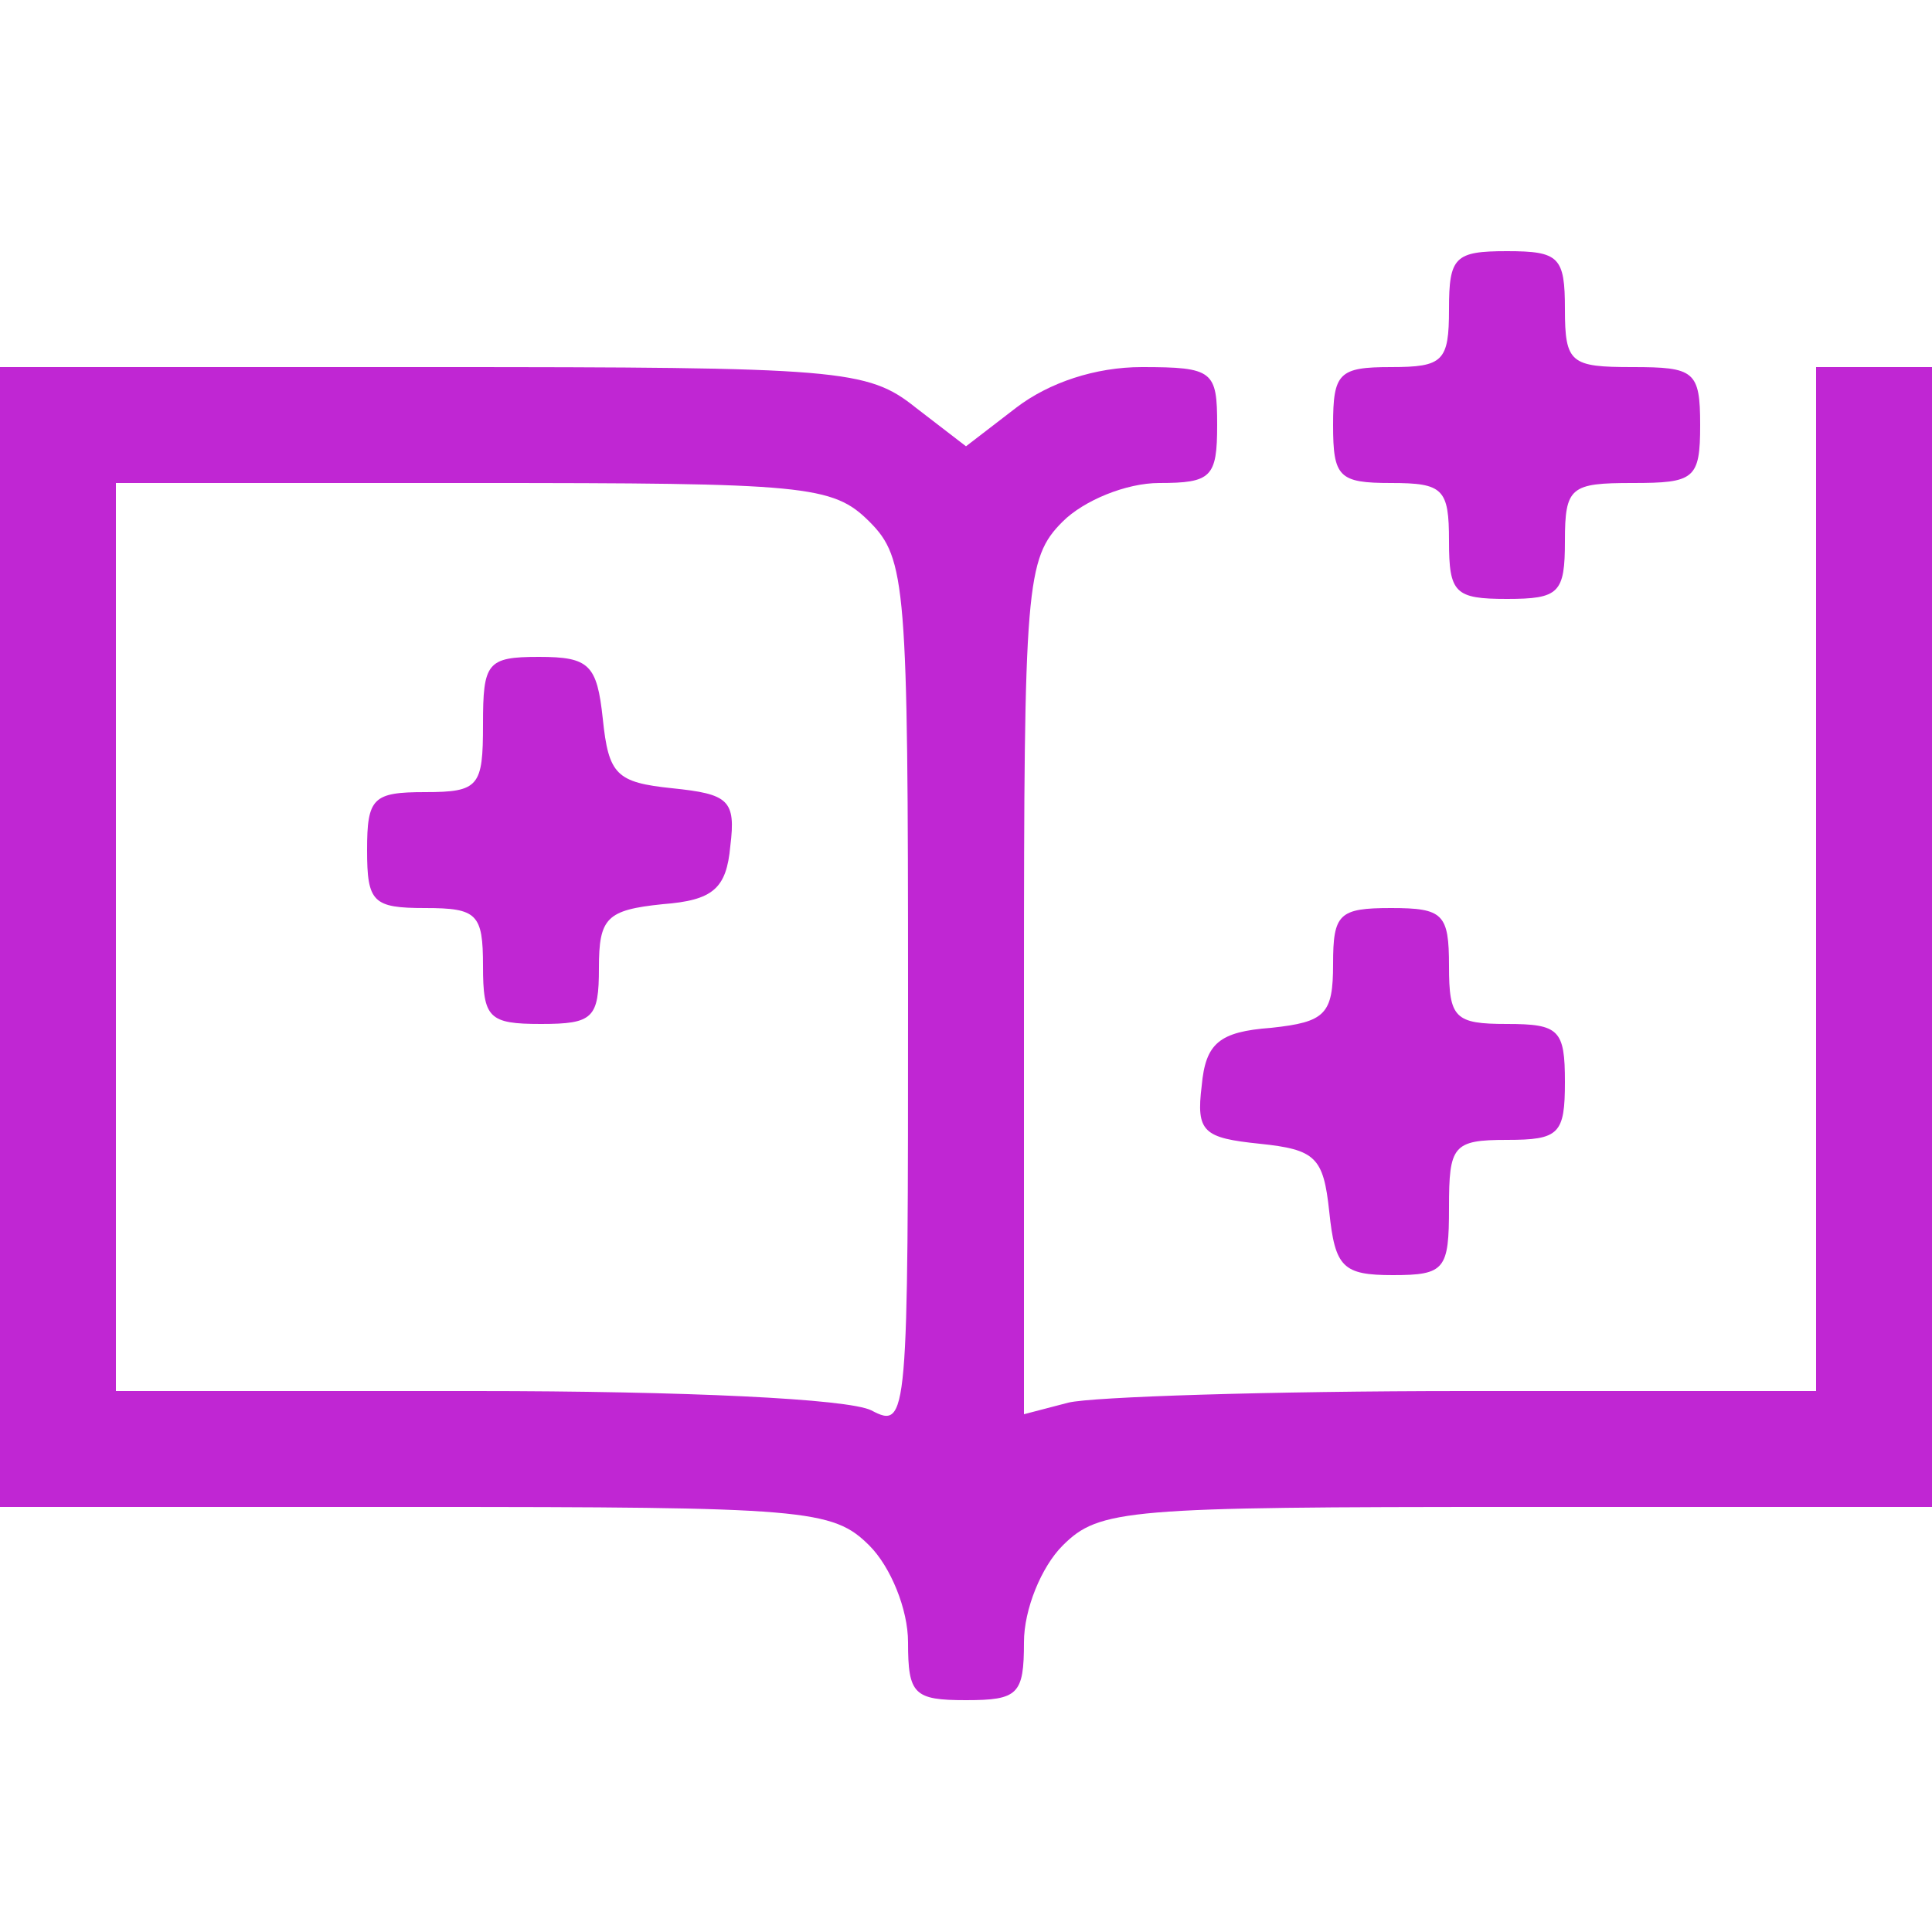
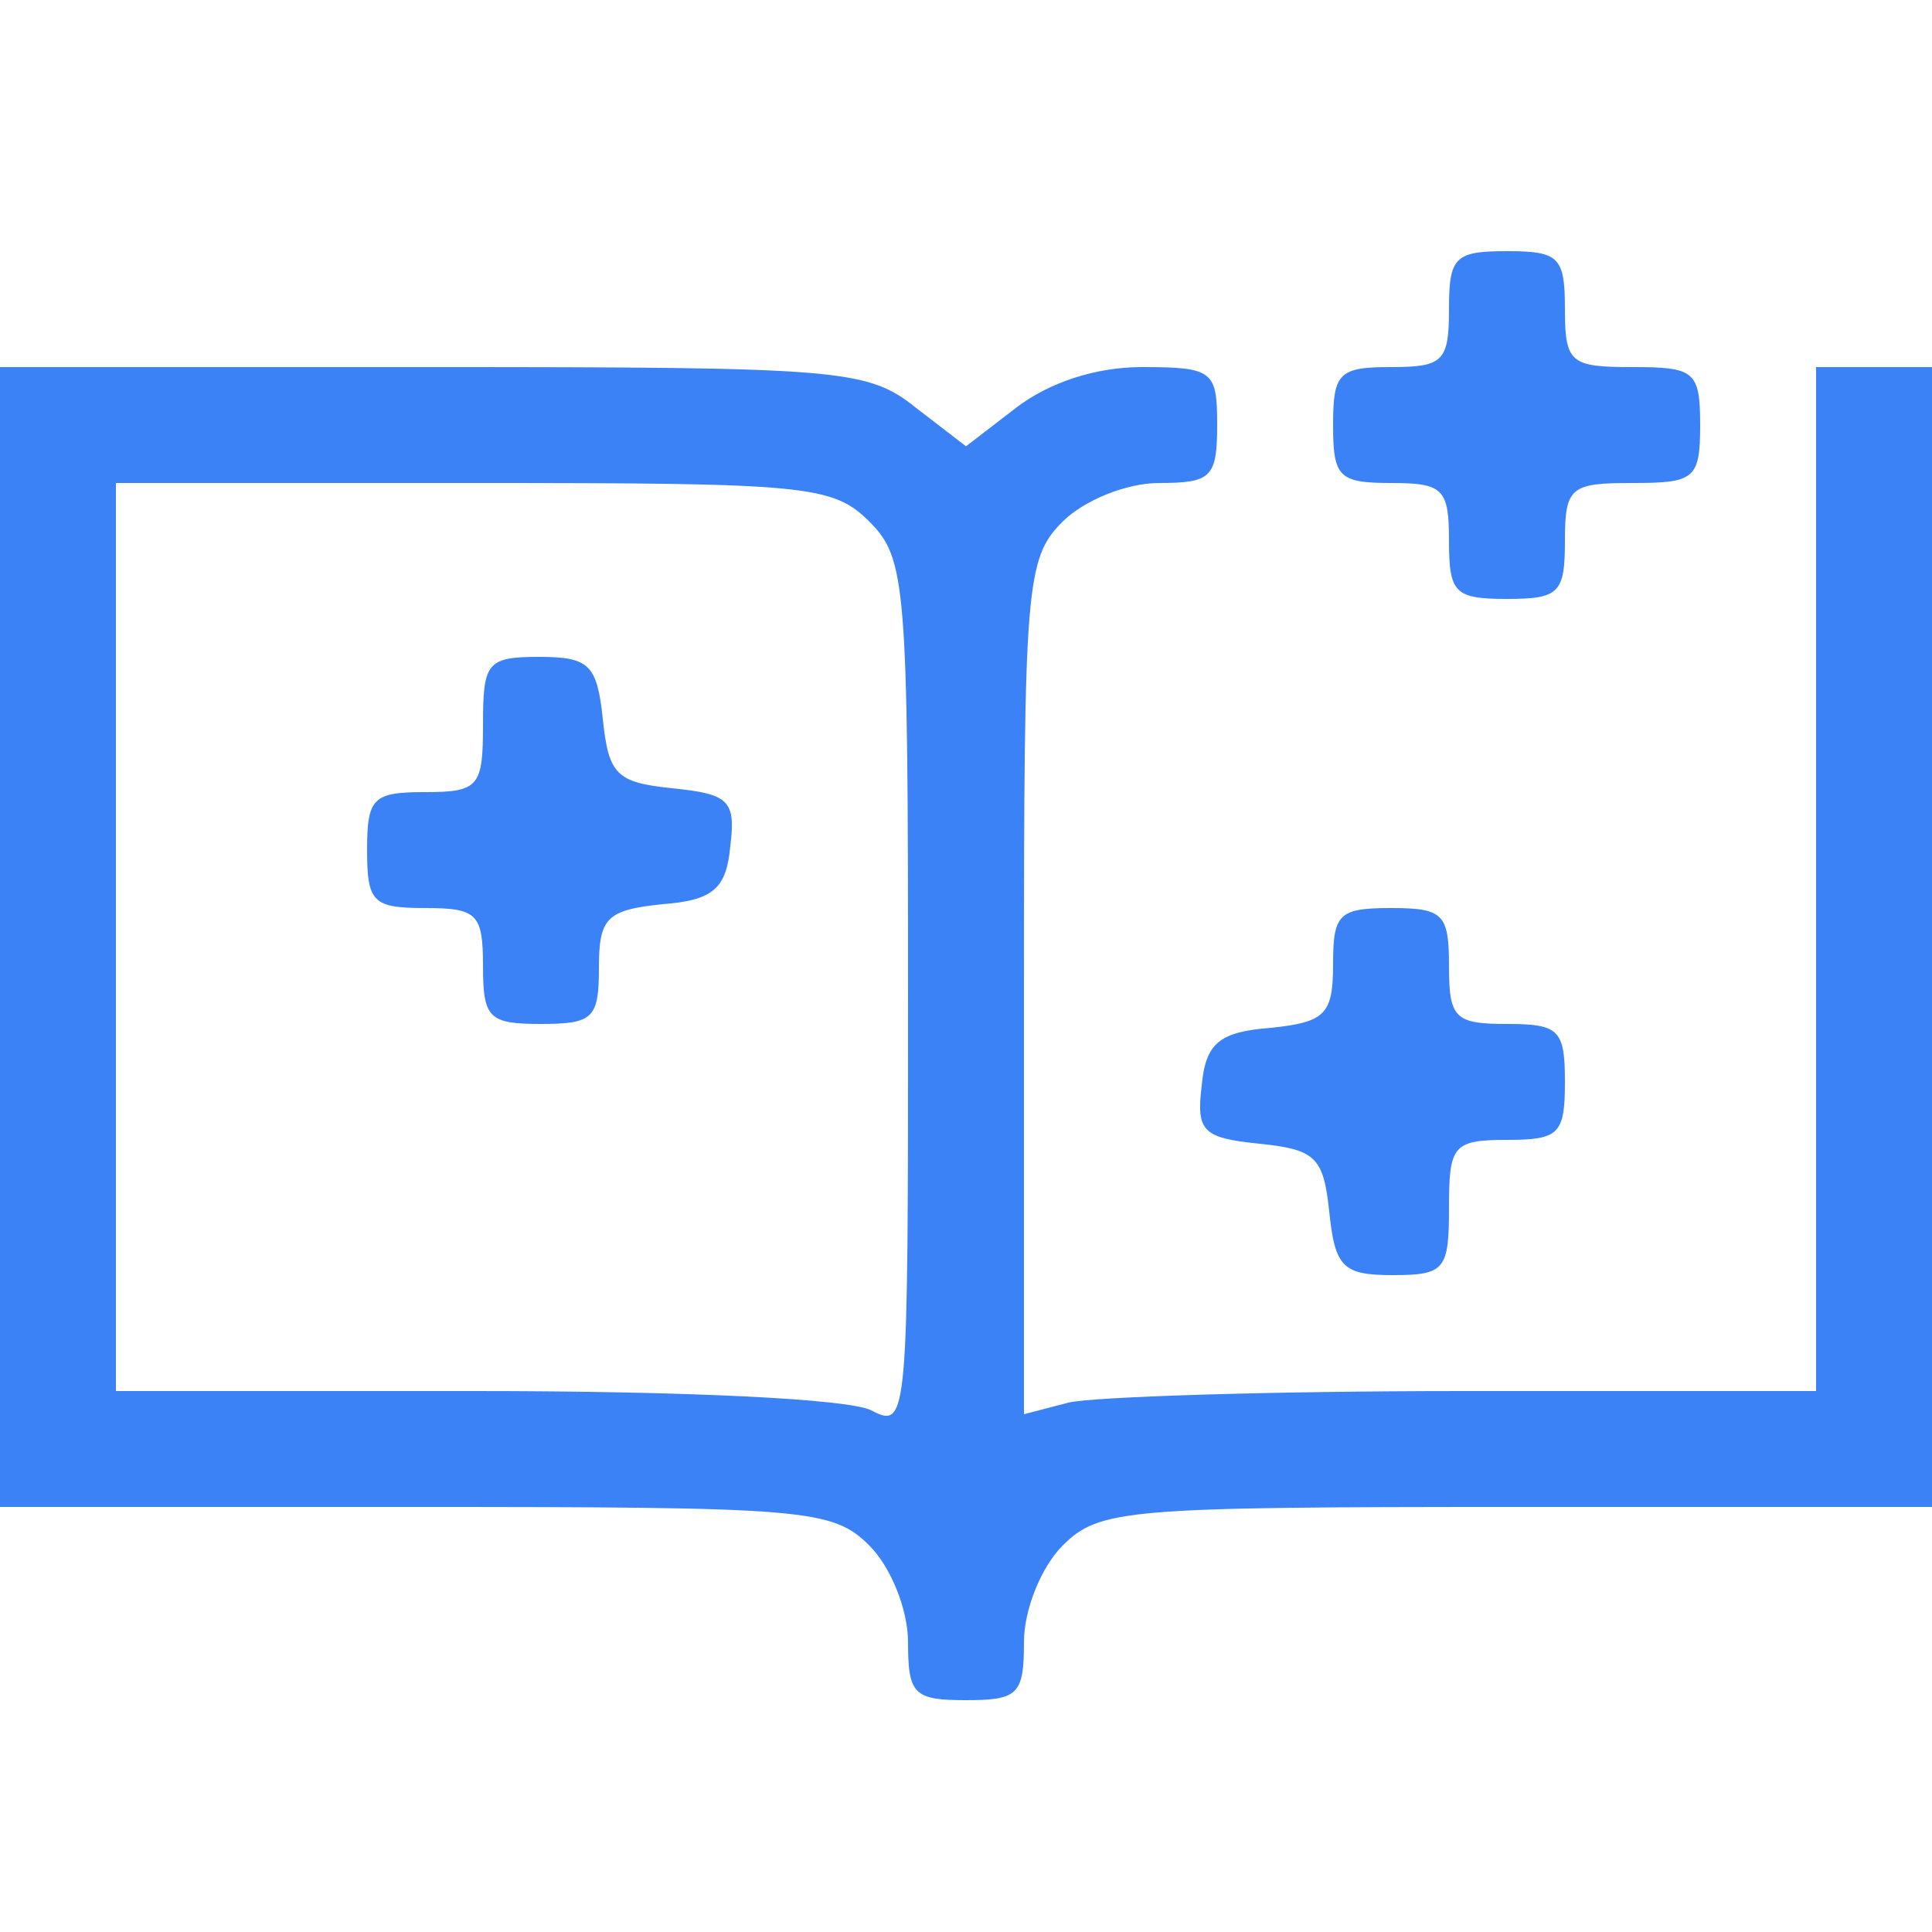
<svg xmlns="http://www.w3.org/2000/svg" version="1.0" width="100pt" height="100pt" viewBox="0 0 100 100" preserveAspectRatio="xMidYMid meet">
-   <g transform="translate(0,100) scale(0.1,-0.1)" fill="#c026d3" stroke="none">
+   <g transform="translate(0,100) scale(0.1,-0.1)" fill="#3b82f6" stroke="none">
    <path d="M750 840 c0 -27 -3 -30 -30 -30 -27 0 -30 -3 -30 -30 0 -27 3 -30 30 -30 27 0 30 -3 30 -30 0 -27 3 -30 30 -30 27 0 30 3 30 30 0 28 3 30 35 30 32 0 35 2 35 30 0 28 -3 30 -35 30 -32 0 -35 2 -35 30 0 27 -3 30 -30 30 -27 0 -30 -3 -30 -30z" />
    <path d="M0 515 l0 -295 215 0 c202 0 216 -1 235 -20 11 -11 20 -33 20 -50 0 -27 3 -30 30 -30 27 0 30 3 30 30 0 17 9 39 20 50 19 19 33 20 235 20 l215 0 0 295 0 295 -30 0 -30 0 0 -265 0 -265 -182 0 c-101 0 -193 -3 -205 -6 l-23 -6 0 221 c0 208 1 222 20 241 11 11 33 20 50 20 27 0 30 3 30 30 0 28 -2 30 -39 30 -24 0 -48 -8 -65 -21 l-26 -20 -26 20 c-25 20 -39 21 -250 21 l-224 0 0 -295z m450 215 c19 -19 20 -33 20 -245 0 -220 0 -225 -19 -215 -12 6 -96 10 -205 10 l-186 0 0 235 0 235 185 0 c172 0 186 -1 205 -20z" />
    <path d="M250 625 c0 -32 -2 -35 -30 -35 -27 0 -30 -3 -30 -30 0 -27 3 -30 30 -30 27 0 30 -3 30 -30 0 -27 3 -30 30 -30 27 0 30 3 30 29 0 26 4 30 33 33 26 2 33 8 35 30 3 24 -1 27 -30 30 -29 3 -33 7 -36 36 -3 28 -7 32 -33 32 -27 0 -29 -3 -29 -35z" />
    <path d="M690 501 c0 -26 -4 -30 -32 -33 -27 -2 -34 -8 -36 -30 -3 -24 1 -27 30 -30 29 -3 33 -7 36 -35 3 -29 7 -33 33 -33 27 0 29 3 29 35 0 32 2 35 30 35 27 0 30 3 30 30 0 27 -3 30 -30 30 -27 0 -30 3 -30 30 0 27 -3 30 -30 30 -27 0 -30 -3 -30 -29z" />
  </g>
</svg>
